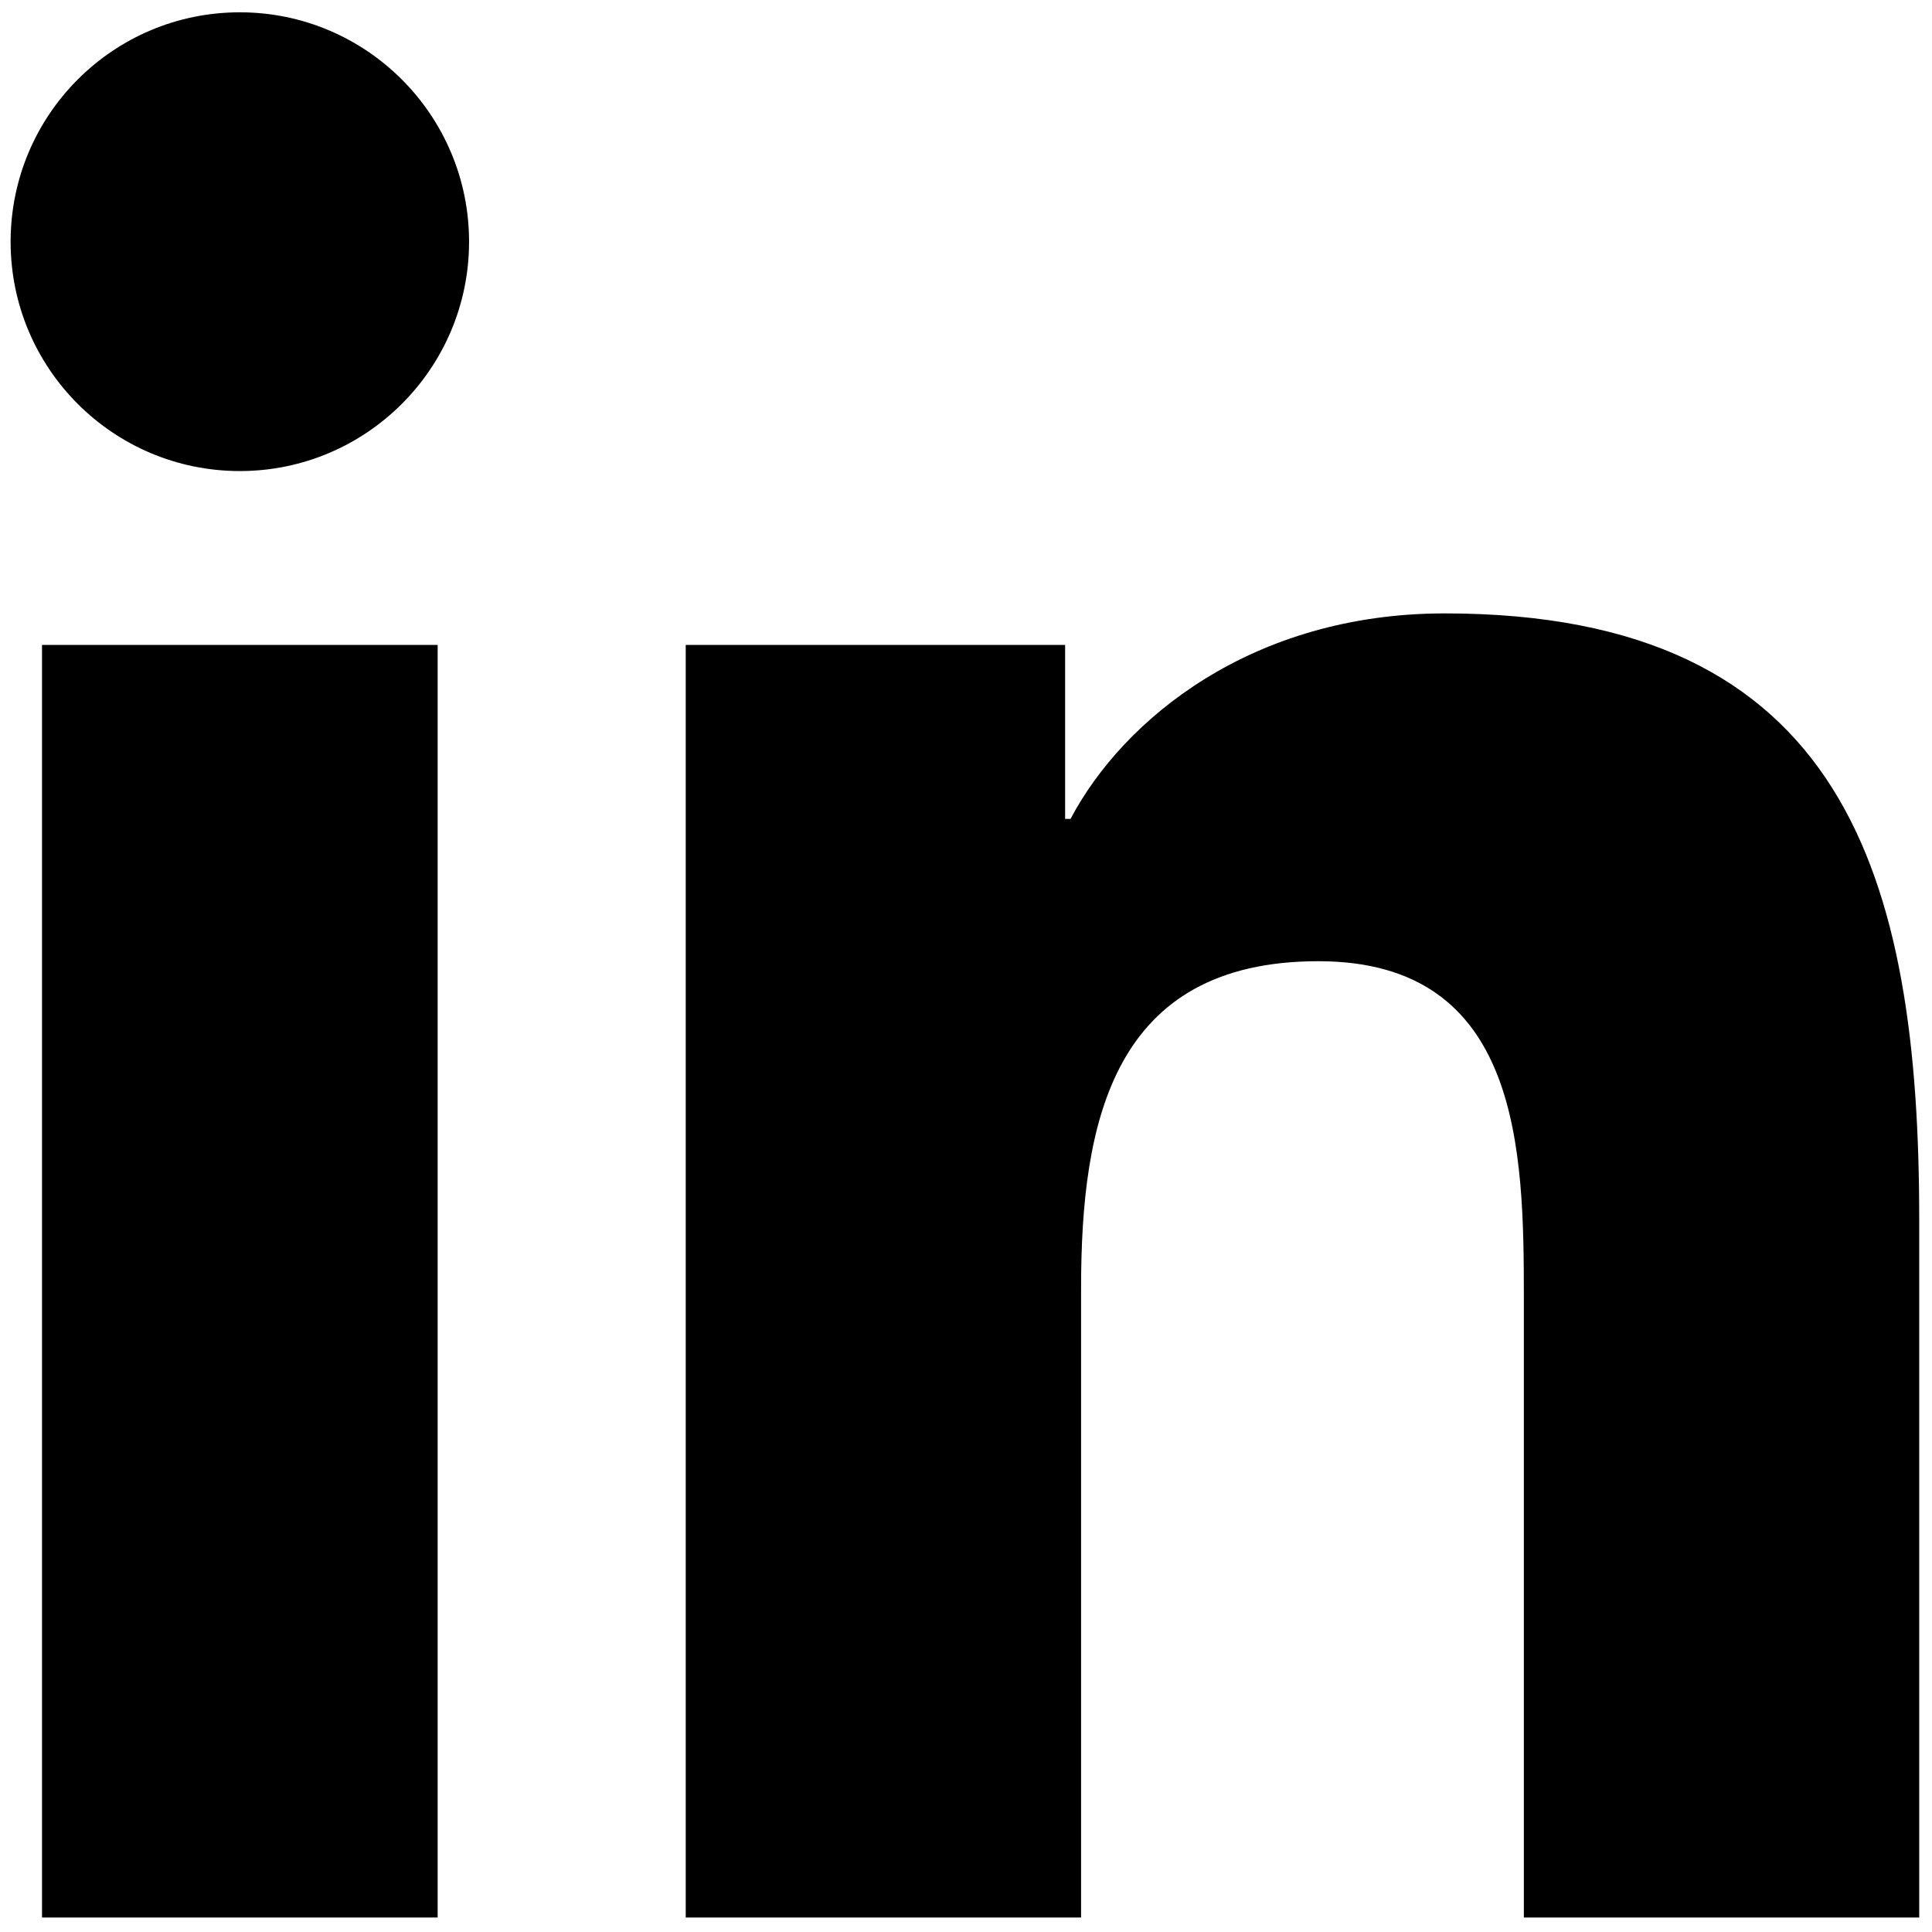
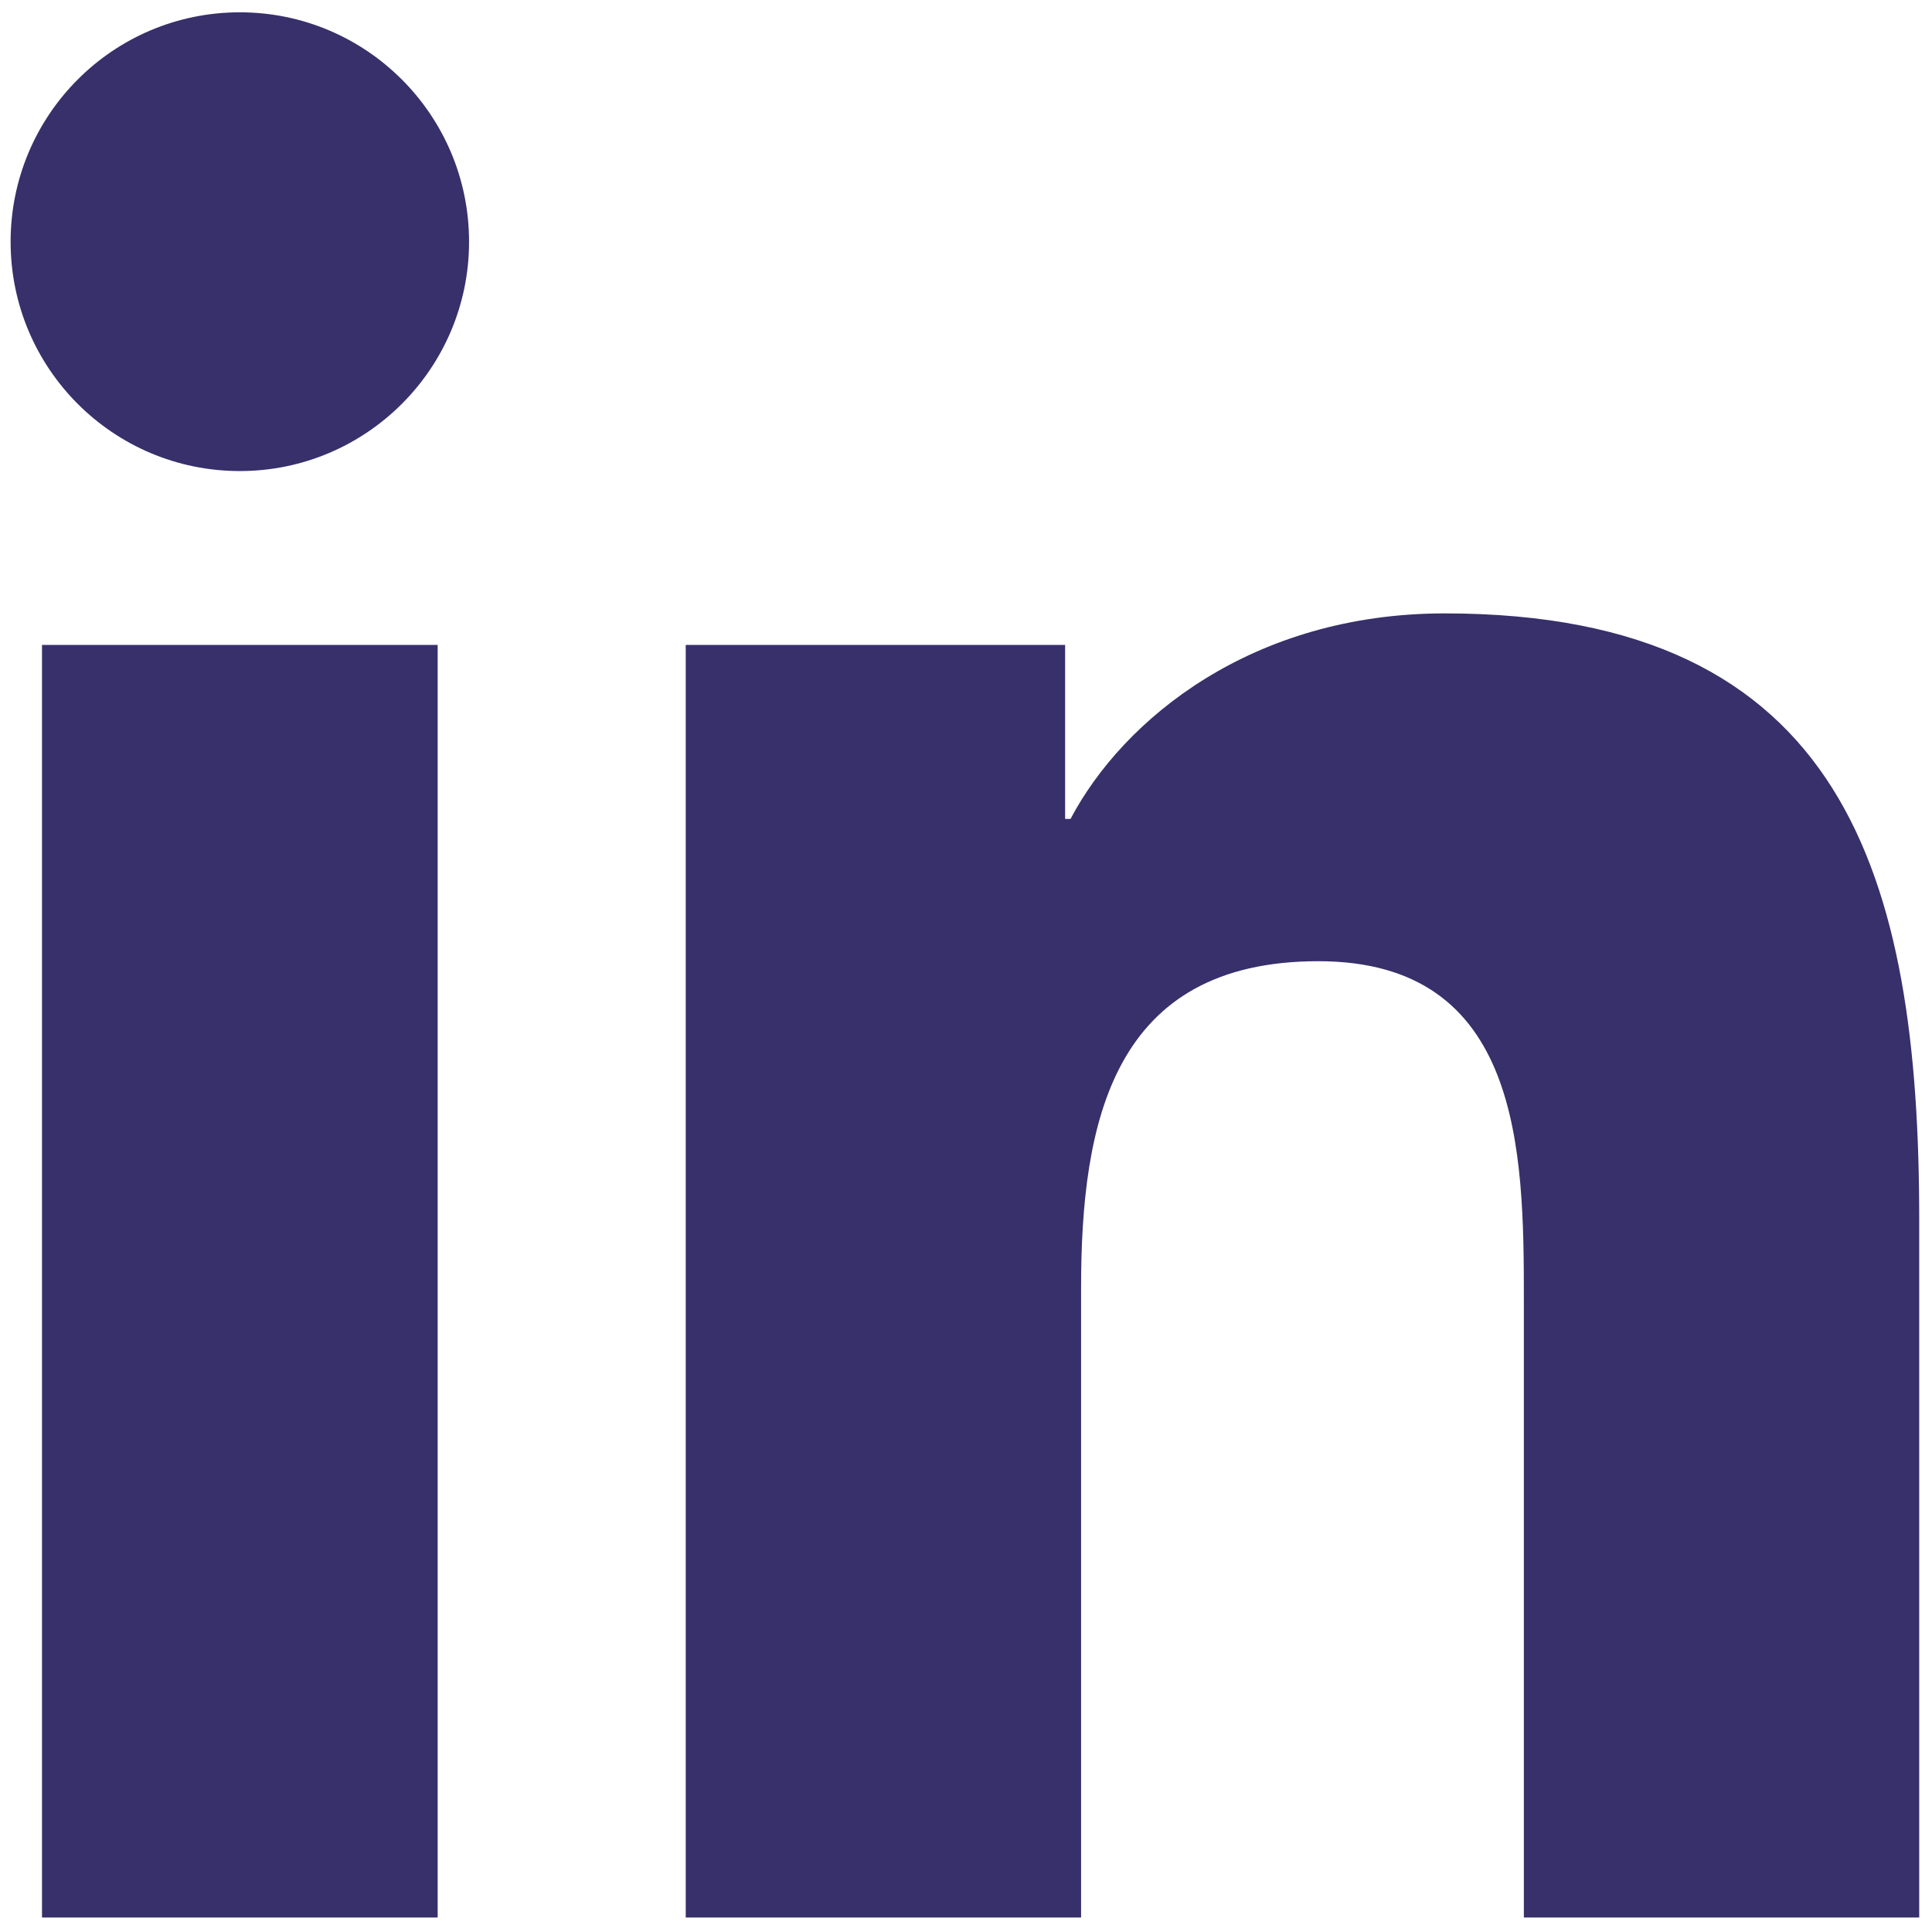
<svg xmlns="http://www.w3.org/2000/svg" version="1.1" width="256" height="256" viewBox="0 0 256 256" xml:space="preserve">
  <defs>
</defs>
  <g style="stroke: none; stroke-width: 0; stroke-dasharray: none; stroke-linecap: butt; stroke-linejoin: miter; stroke-miterlimit: 10; fill: none; fill-rule: nonzero; opacity: 1;" transform="translate(1.406593 1.406593) scale(2.81 2.81)">
-     <path d="M 1.48 29.91 h 18.657 v 60.01 H 1.48 V 29.91 z M 10.809 0.08 c 5.963 0 10.809 4.846 10.809 10.819 c 0 5.967 -4.846 10.813 -10.809 10.813 C 4.832 21.712 0 16.866 0 10.899 C 0 4.926 4.832 0.08 10.809 0.08" style="stroke: none; stroke-width: 1; stroke-dasharray: none; stroke-linecap: butt; stroke-linejoin: miter; stroke-miterlimit: 10; fill: rgb(0,0,0); fill-rule: nonzero; opacity: 1;" transform=" matrix(1 0 0 1 0 0) " stroke-linecap="round" />
-     <path d="M 31.835 29.91 h 17.89 v 8.206 h 0.255 c 2.49 -4.72 8.576 -9.692 17.647 -9.692 C 86.514 28.424 90 40.849 90 57.007 V 89.92 H 71.357 V 60.737 c 0 -6.961 -0.121 -15.912 -9.692 -15.912 c -9.706 0 -11.187 7.587 -11.187 15.412 V 89.92 H 31.835 V 29.91 z" style="stroke: none; stroke-width: 1; stroke-dasharray: none; stroke-linecap: butt; stroke-linejoin: miter; stroke-miterlimit: 10; fill: rgb(0,0,0); fill-rule: nonzero; opacity: 1;" transform=" matrix(1 0 0 1 0 0) " stroke-linecap="round" />
+     <path d="M 1.48 29.91 h 18.657 v 60.01 H 1.48 V 29.91 z M 10.809 0.08 c 5.963 0 10.809 4.846 10.809 10.819 c 0 5.967 -4.846 10.813 -10.809 10.813 C 4.832 21.712 0 16.866 0 10.899 C 0 4.926 4.832 0.08 10.809 0.08" style="stroke: none; stroke-width: 1; stroke-dasharray: none; stroke-linecap: butt; stroke-linejoin: miter; stroke-miterlimit: 10; fill: rgb(55, 48, 107); fill-rule: nonzero; opacity: 1;" transform=" matrix(1 0 0 1 0 0) " stroke-linecap="round" />
+     <path d="M 31.835 29.91 h 17.89 v 8.206 h 0.255 c 2.49 -4.72 8.576 -9.692 17.647 -9.692 C 86.514 28.424 90 40.849 90 57.007 V 89.92 H 71.357 V 60.737 c 0 -6.961 -0.121 -15.912 -9.692 -15.912 c -9.706 0 -11.187 7.587 -11.187 15.412 V 89.92 H 31.835 V 29.91 z" style="stroke: none; stroke-width: 1; stroke-dasharray: none; stroke-linecap: butt; stroke-linejoin: miter; stroke-miterlimit: 10; fill: rgb(55, 48, 107); fill-rule: nonzero; opacity: 1;" transform=" matrix(1 0 0 1 0 0) " stroke-linecap="round" />
  </g>
</svg>
